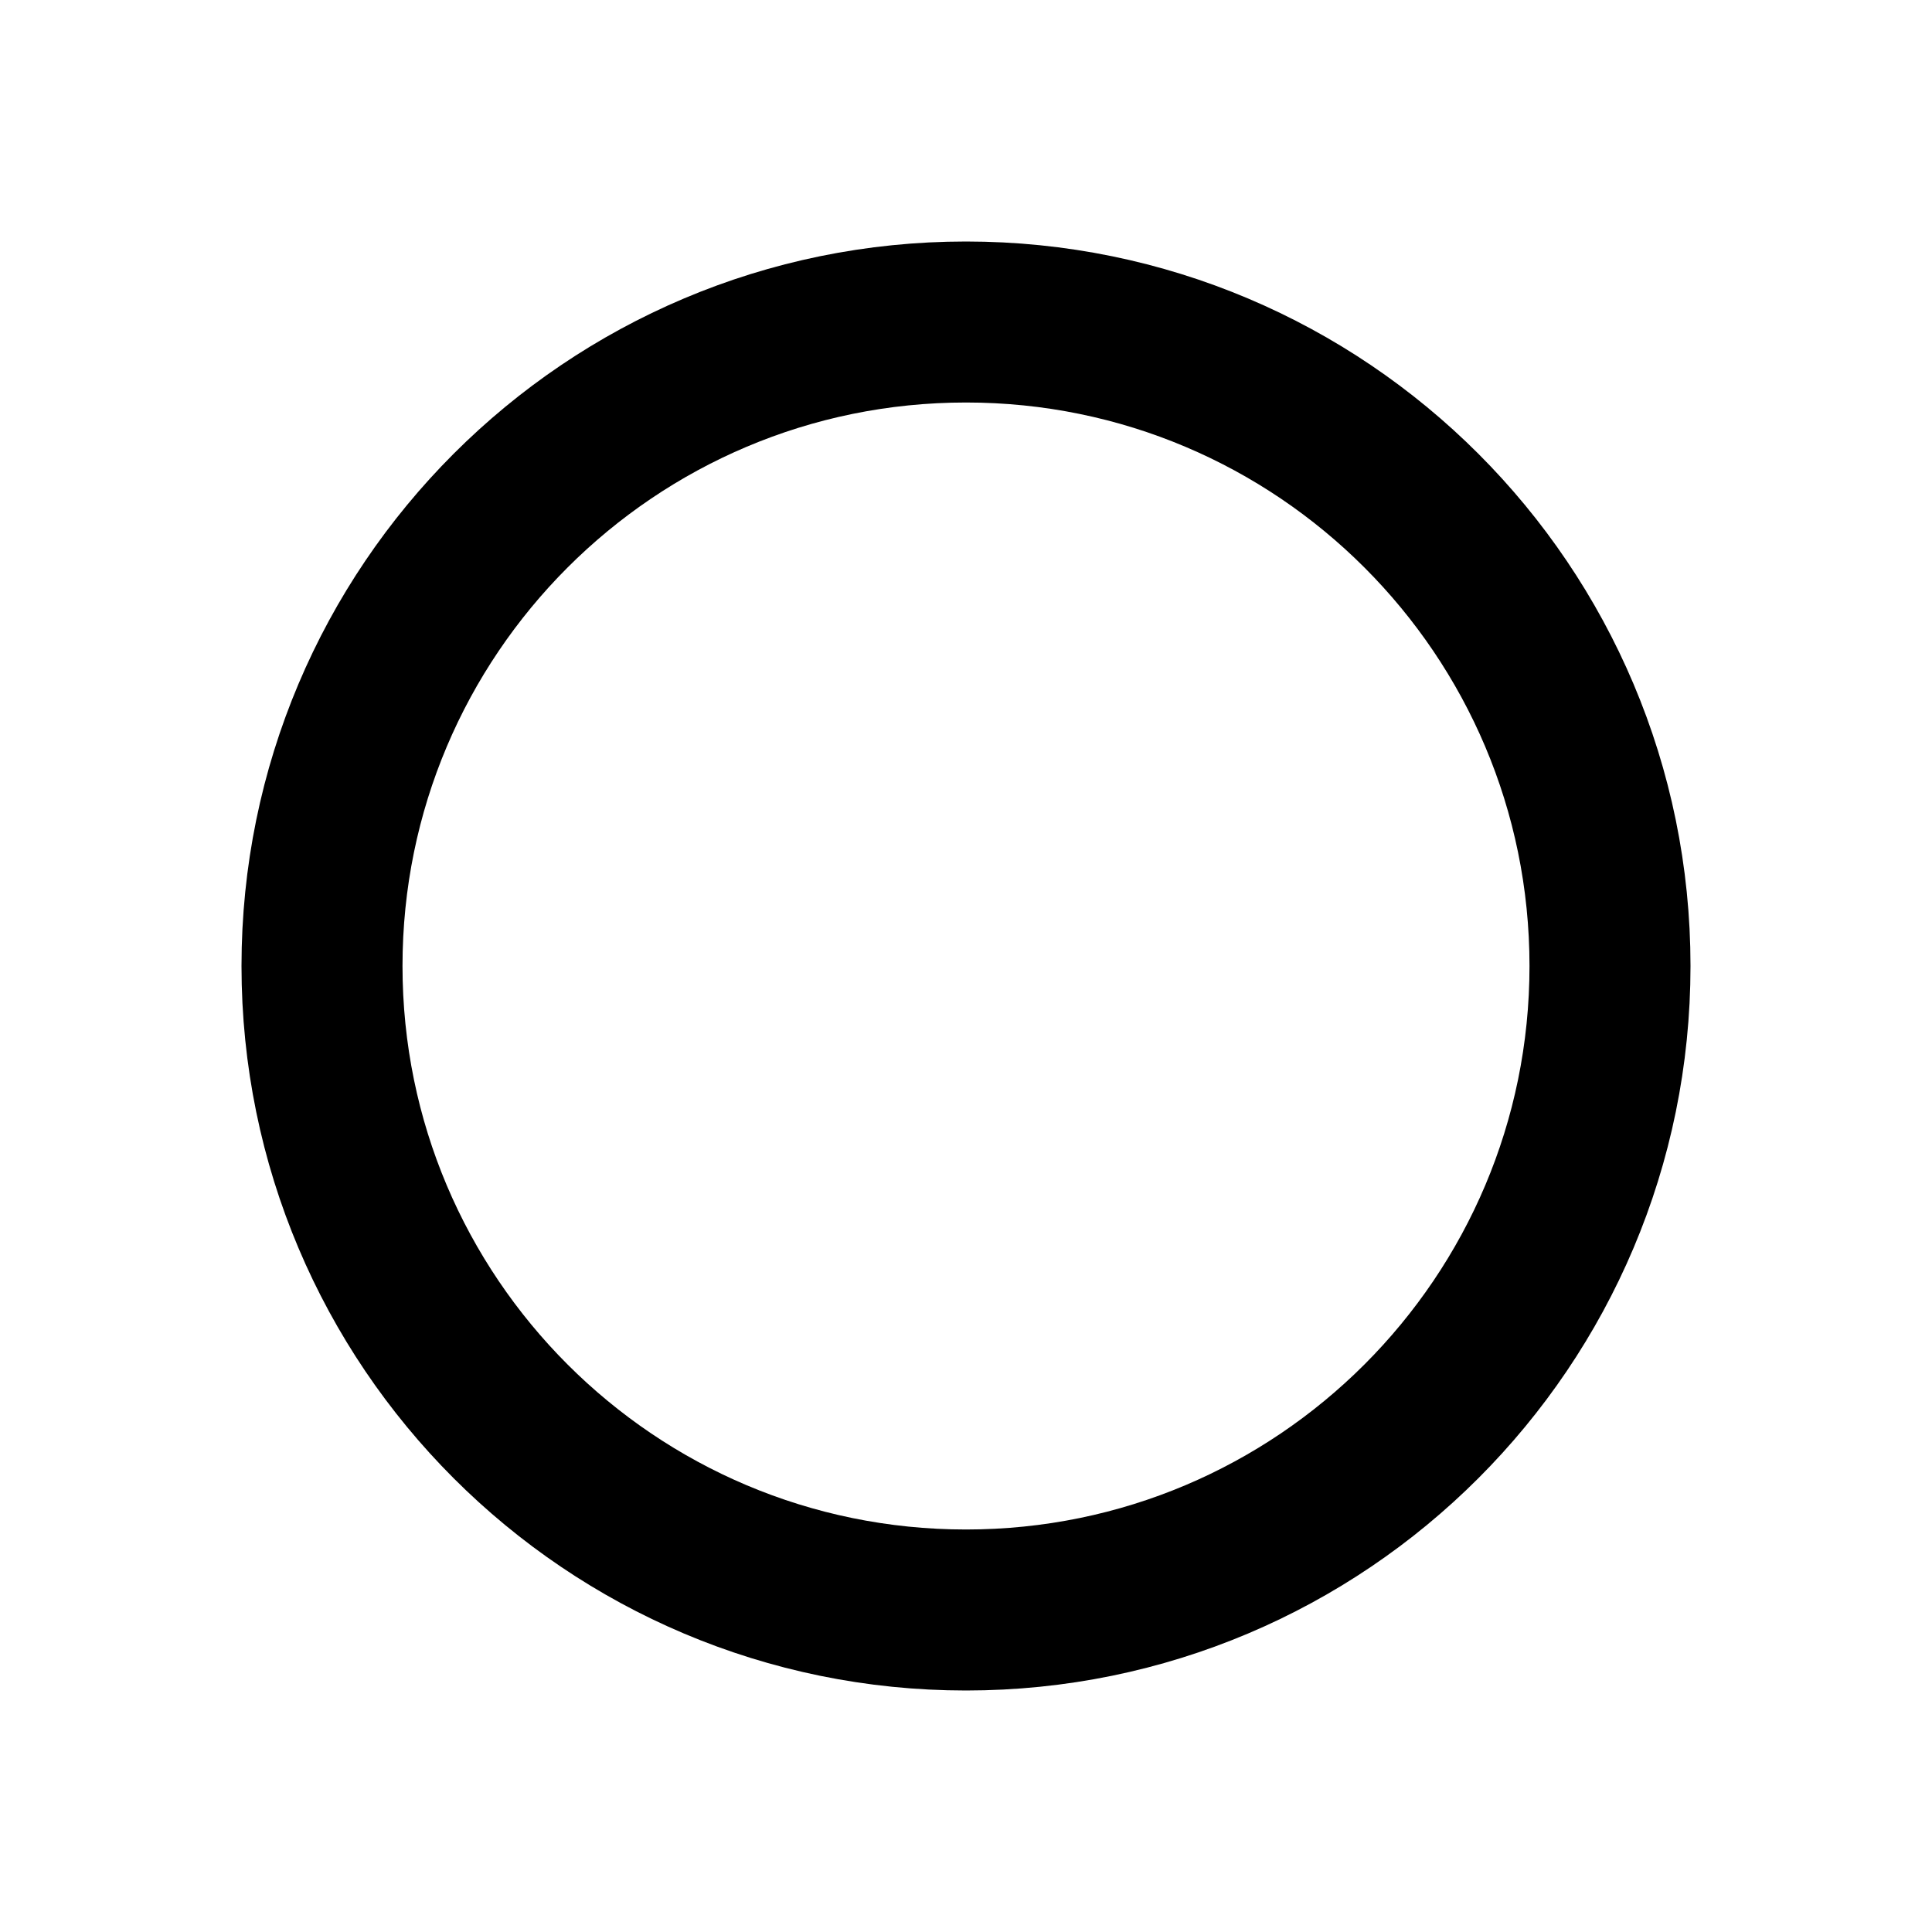
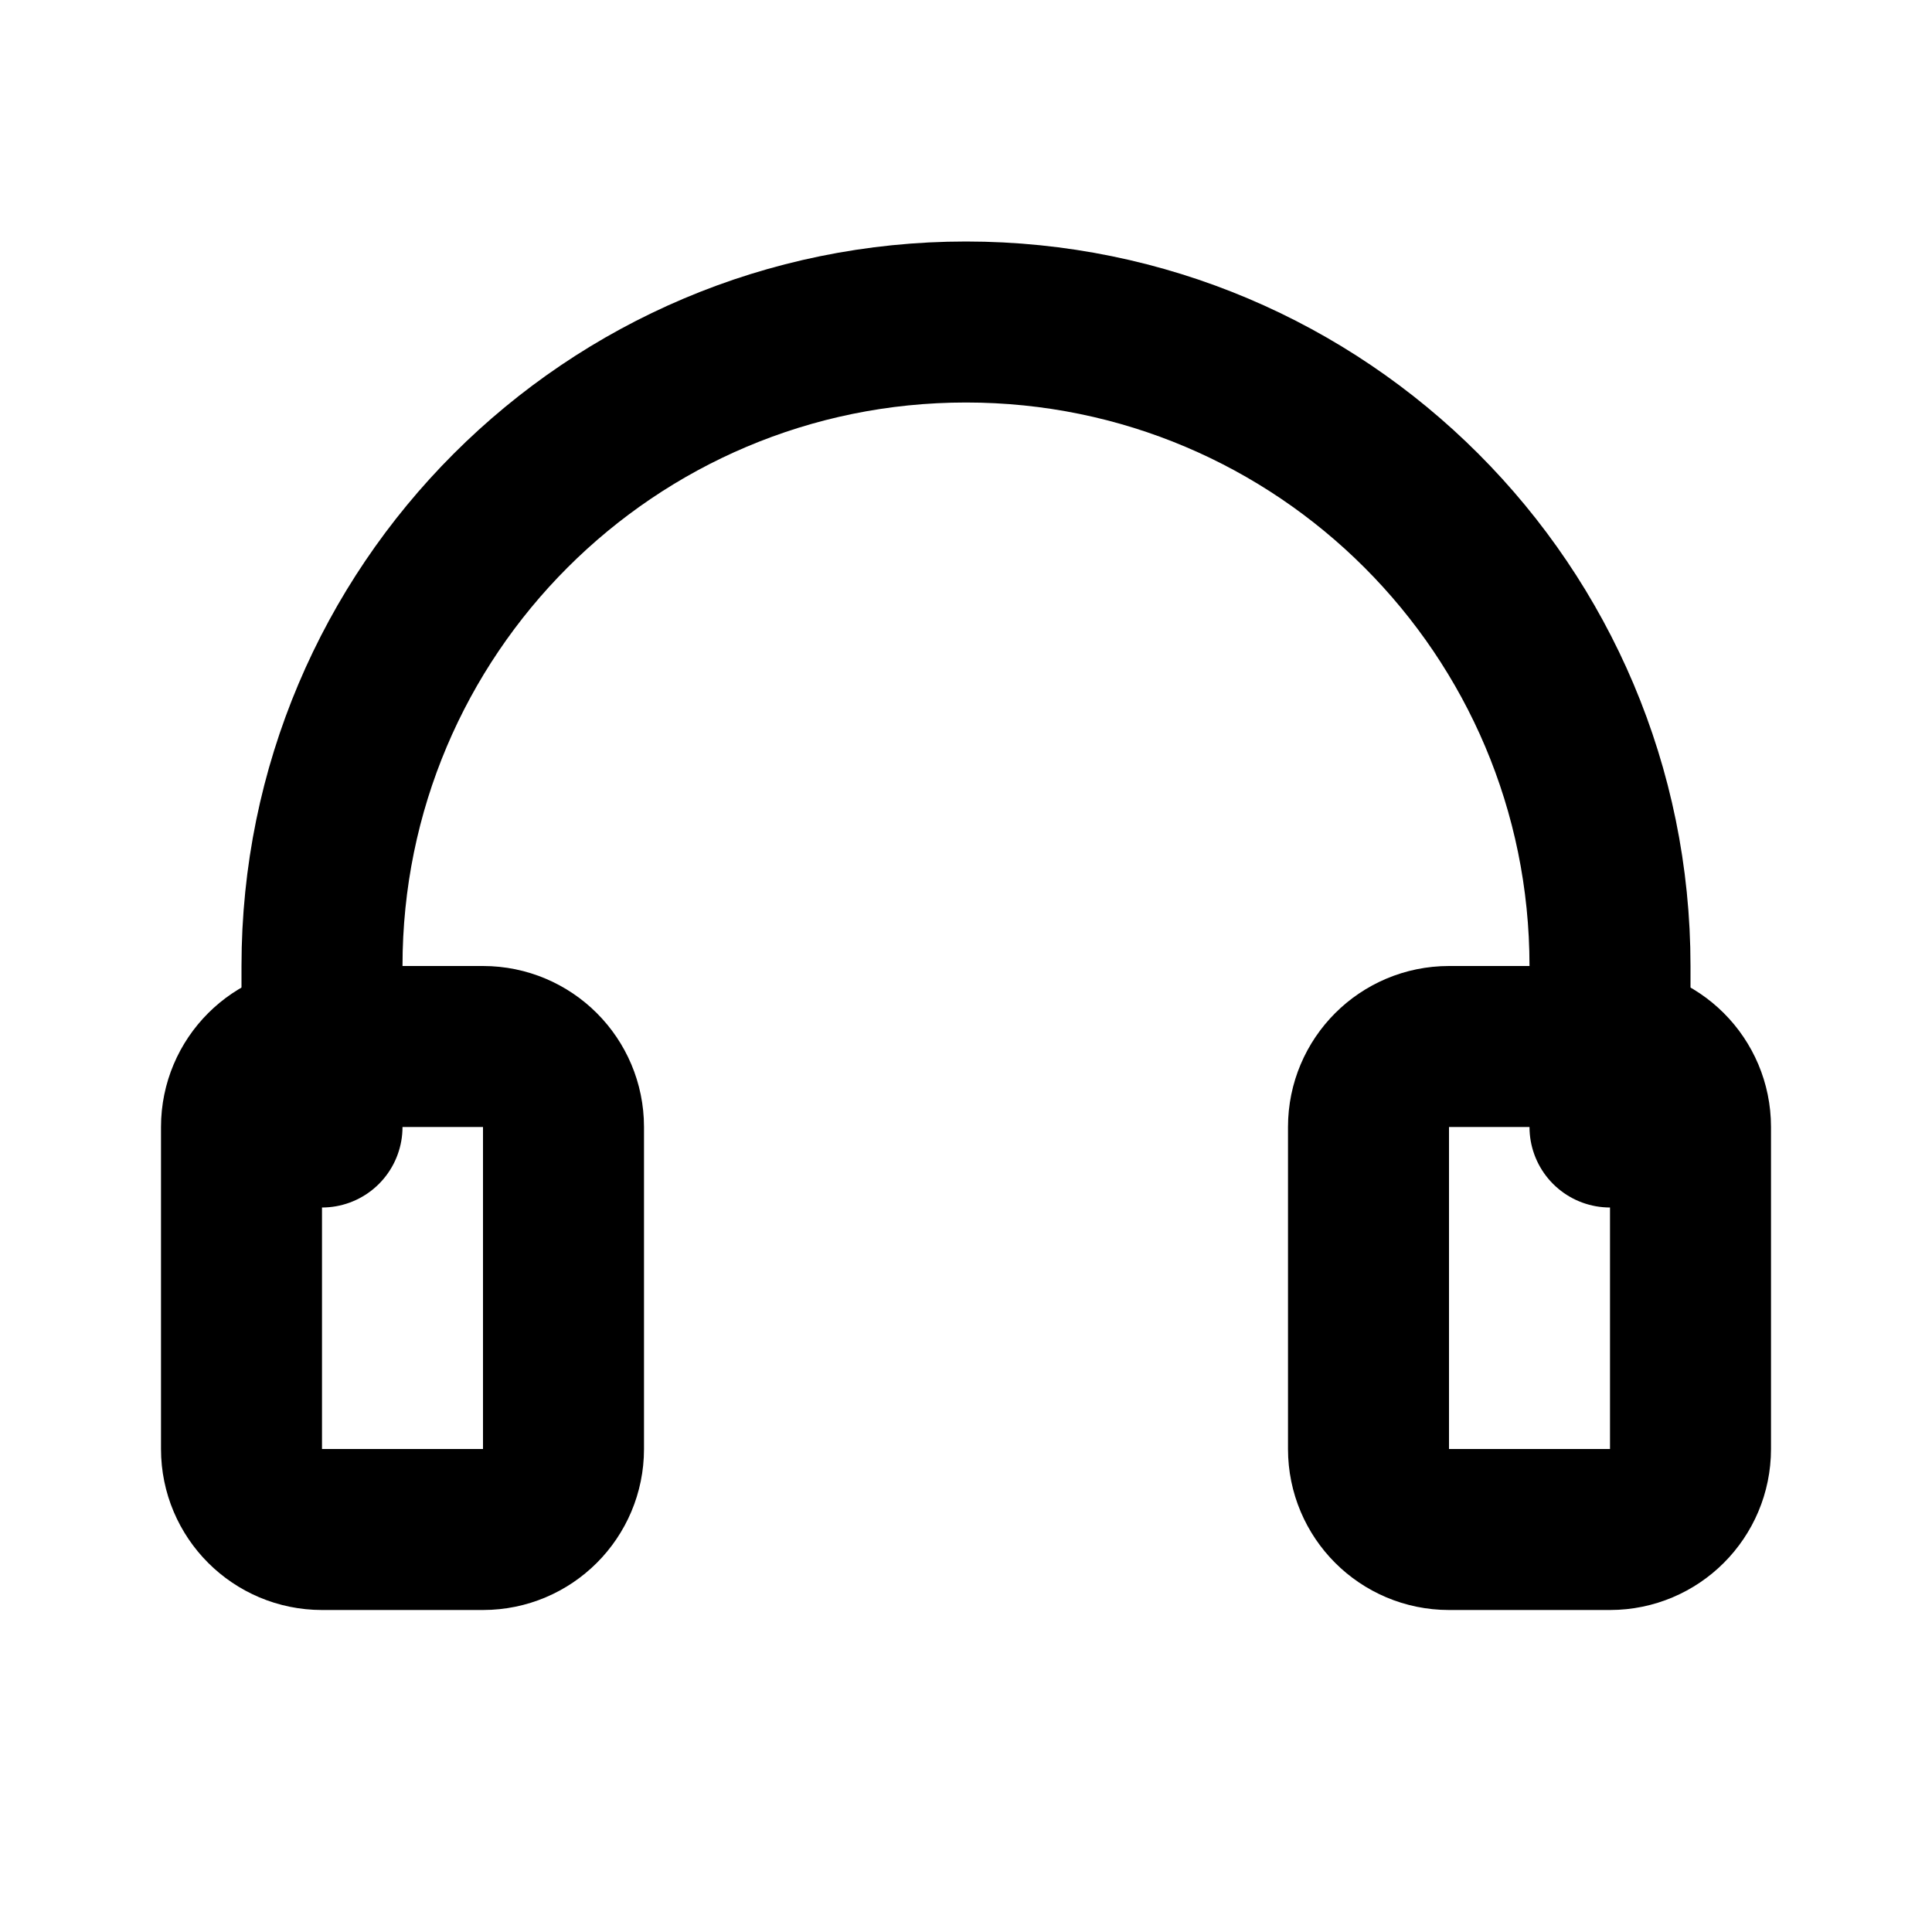
<svg xmlns="http://www.w3.org/2000/svg" viewBox="0 0 24 24" fill="none" stroke="currentColor" stroke-width="2" stroke-linecap="round" stroke-linejoin="round">
-   <circle cx="12" cy="12" r="8" />
+   <path d="M4 14v-2a8 8 0 0 1 16 0v2" />
+   <rect x="3" y="13" width="4" height="6" rx="1" />
+   <rect x="17" y="13" width="4" height="6" rx="1" />
</svg>
